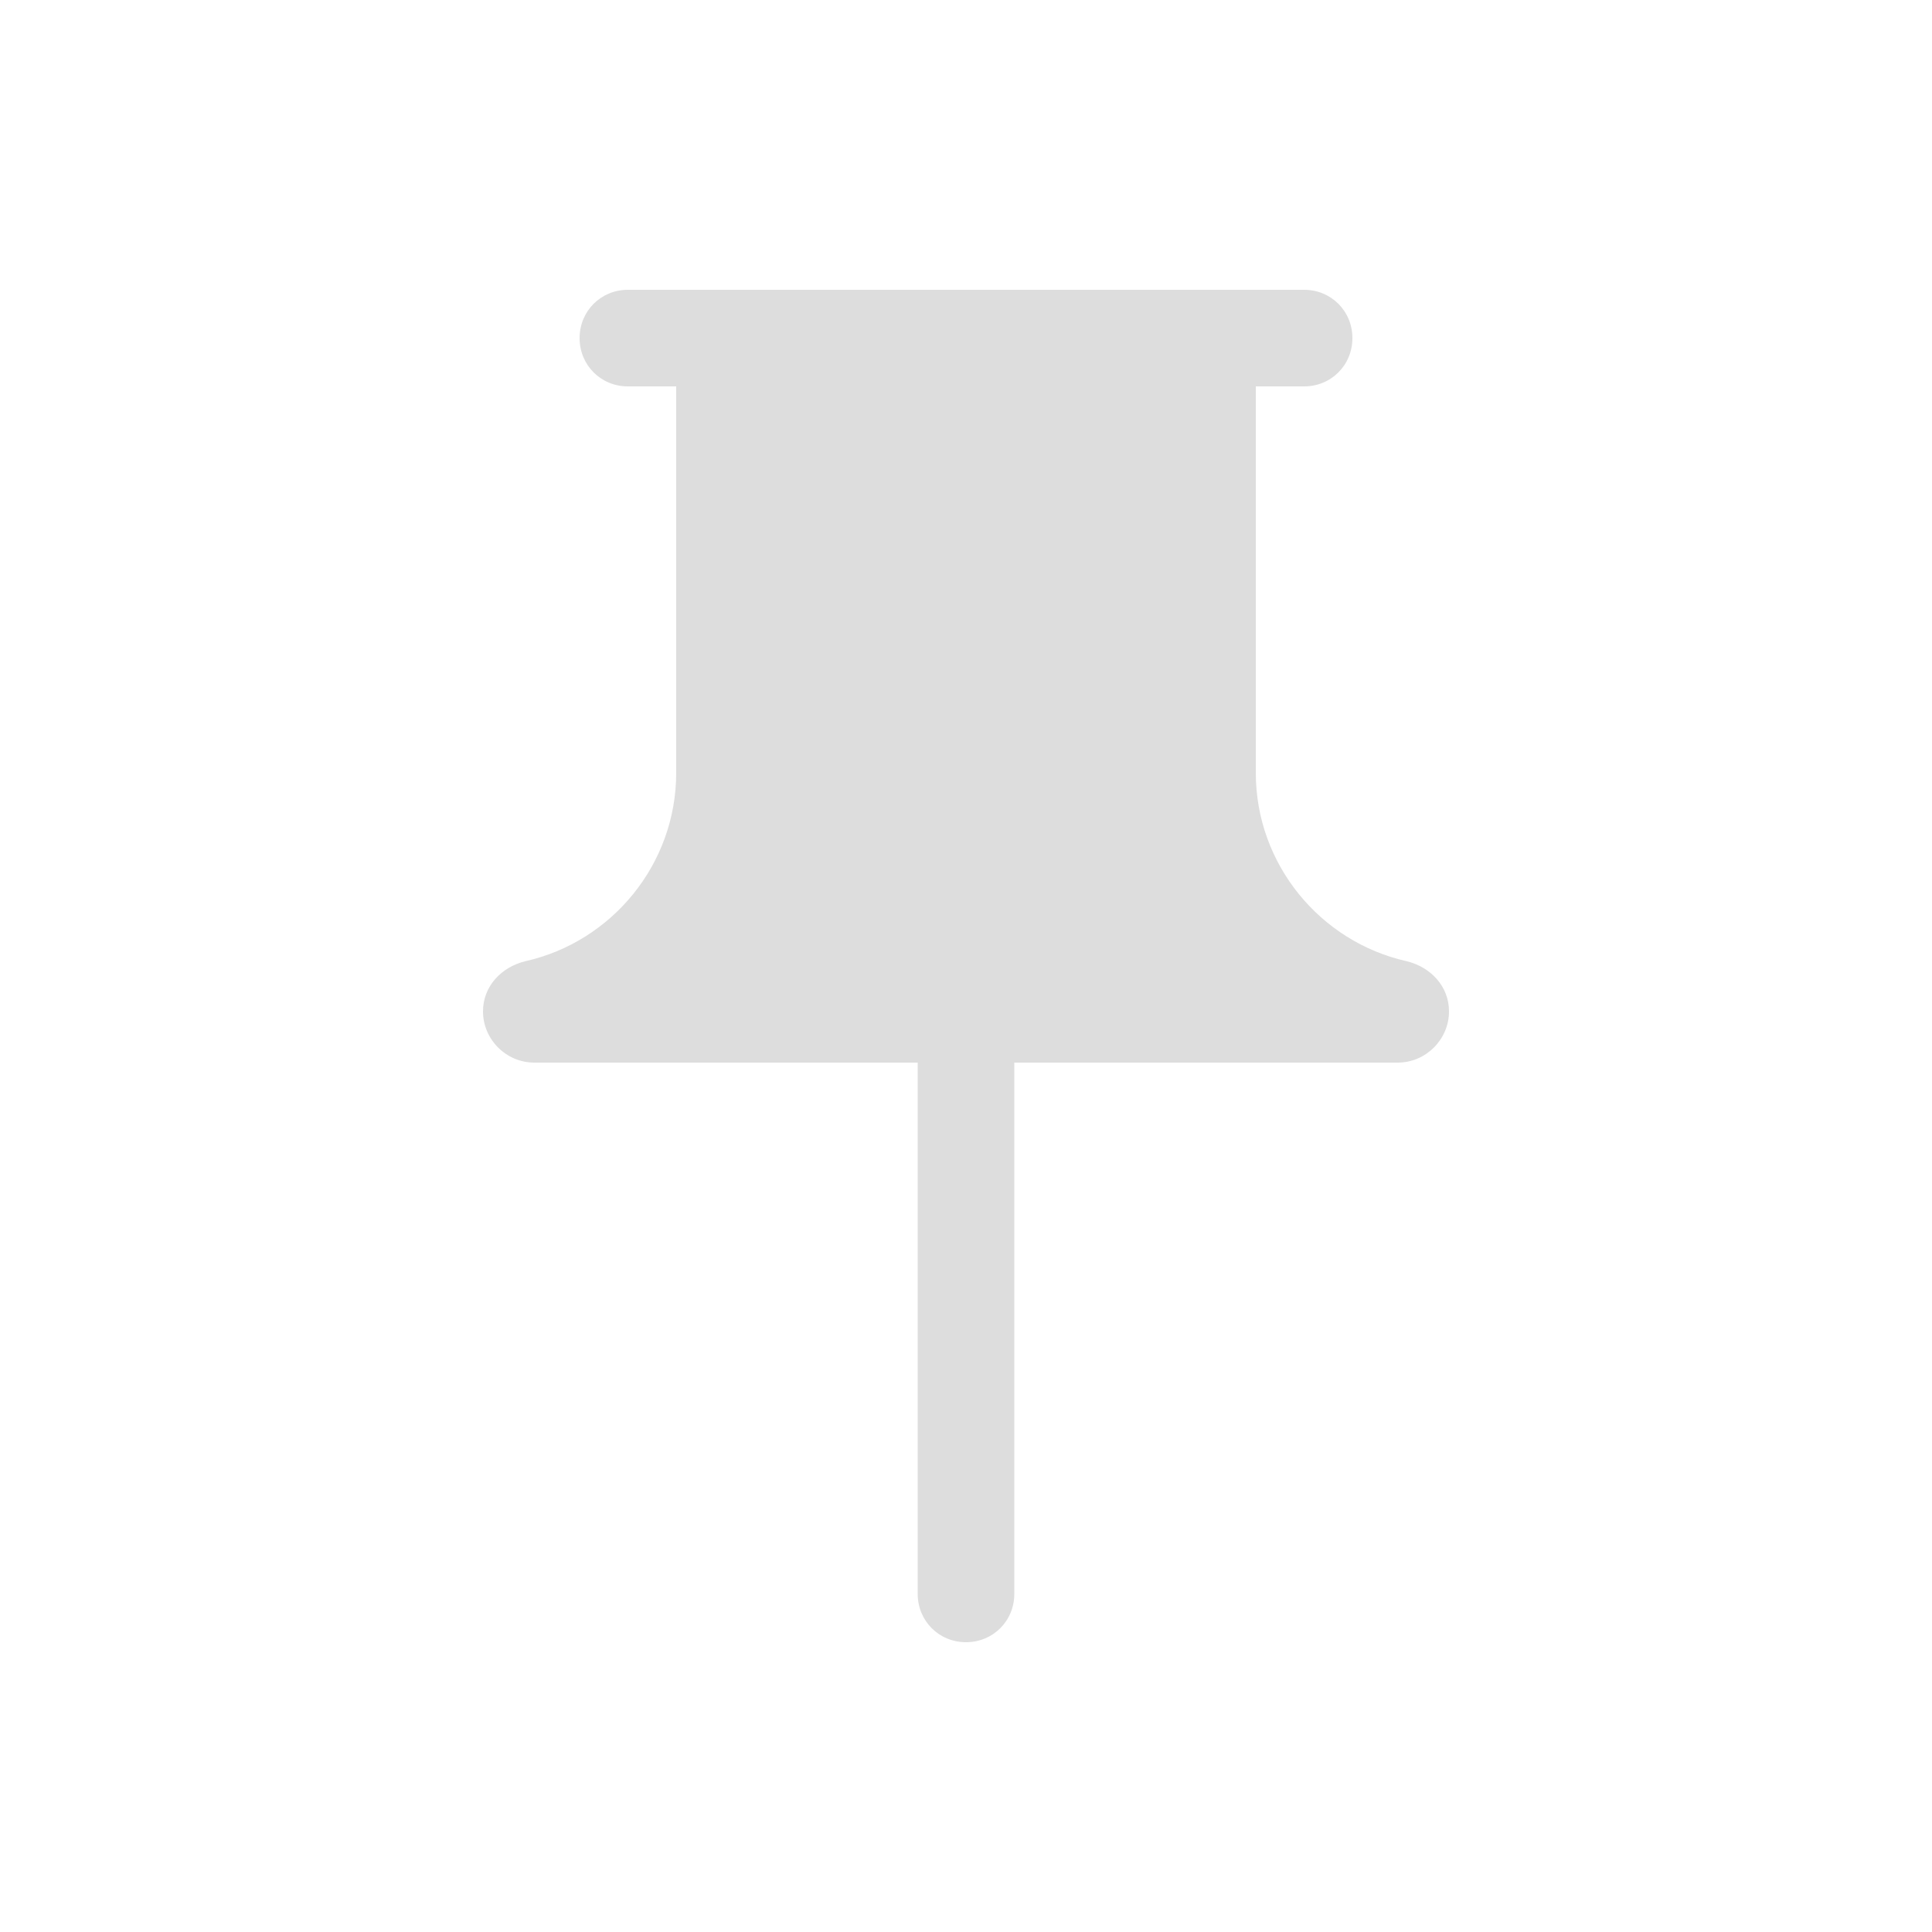
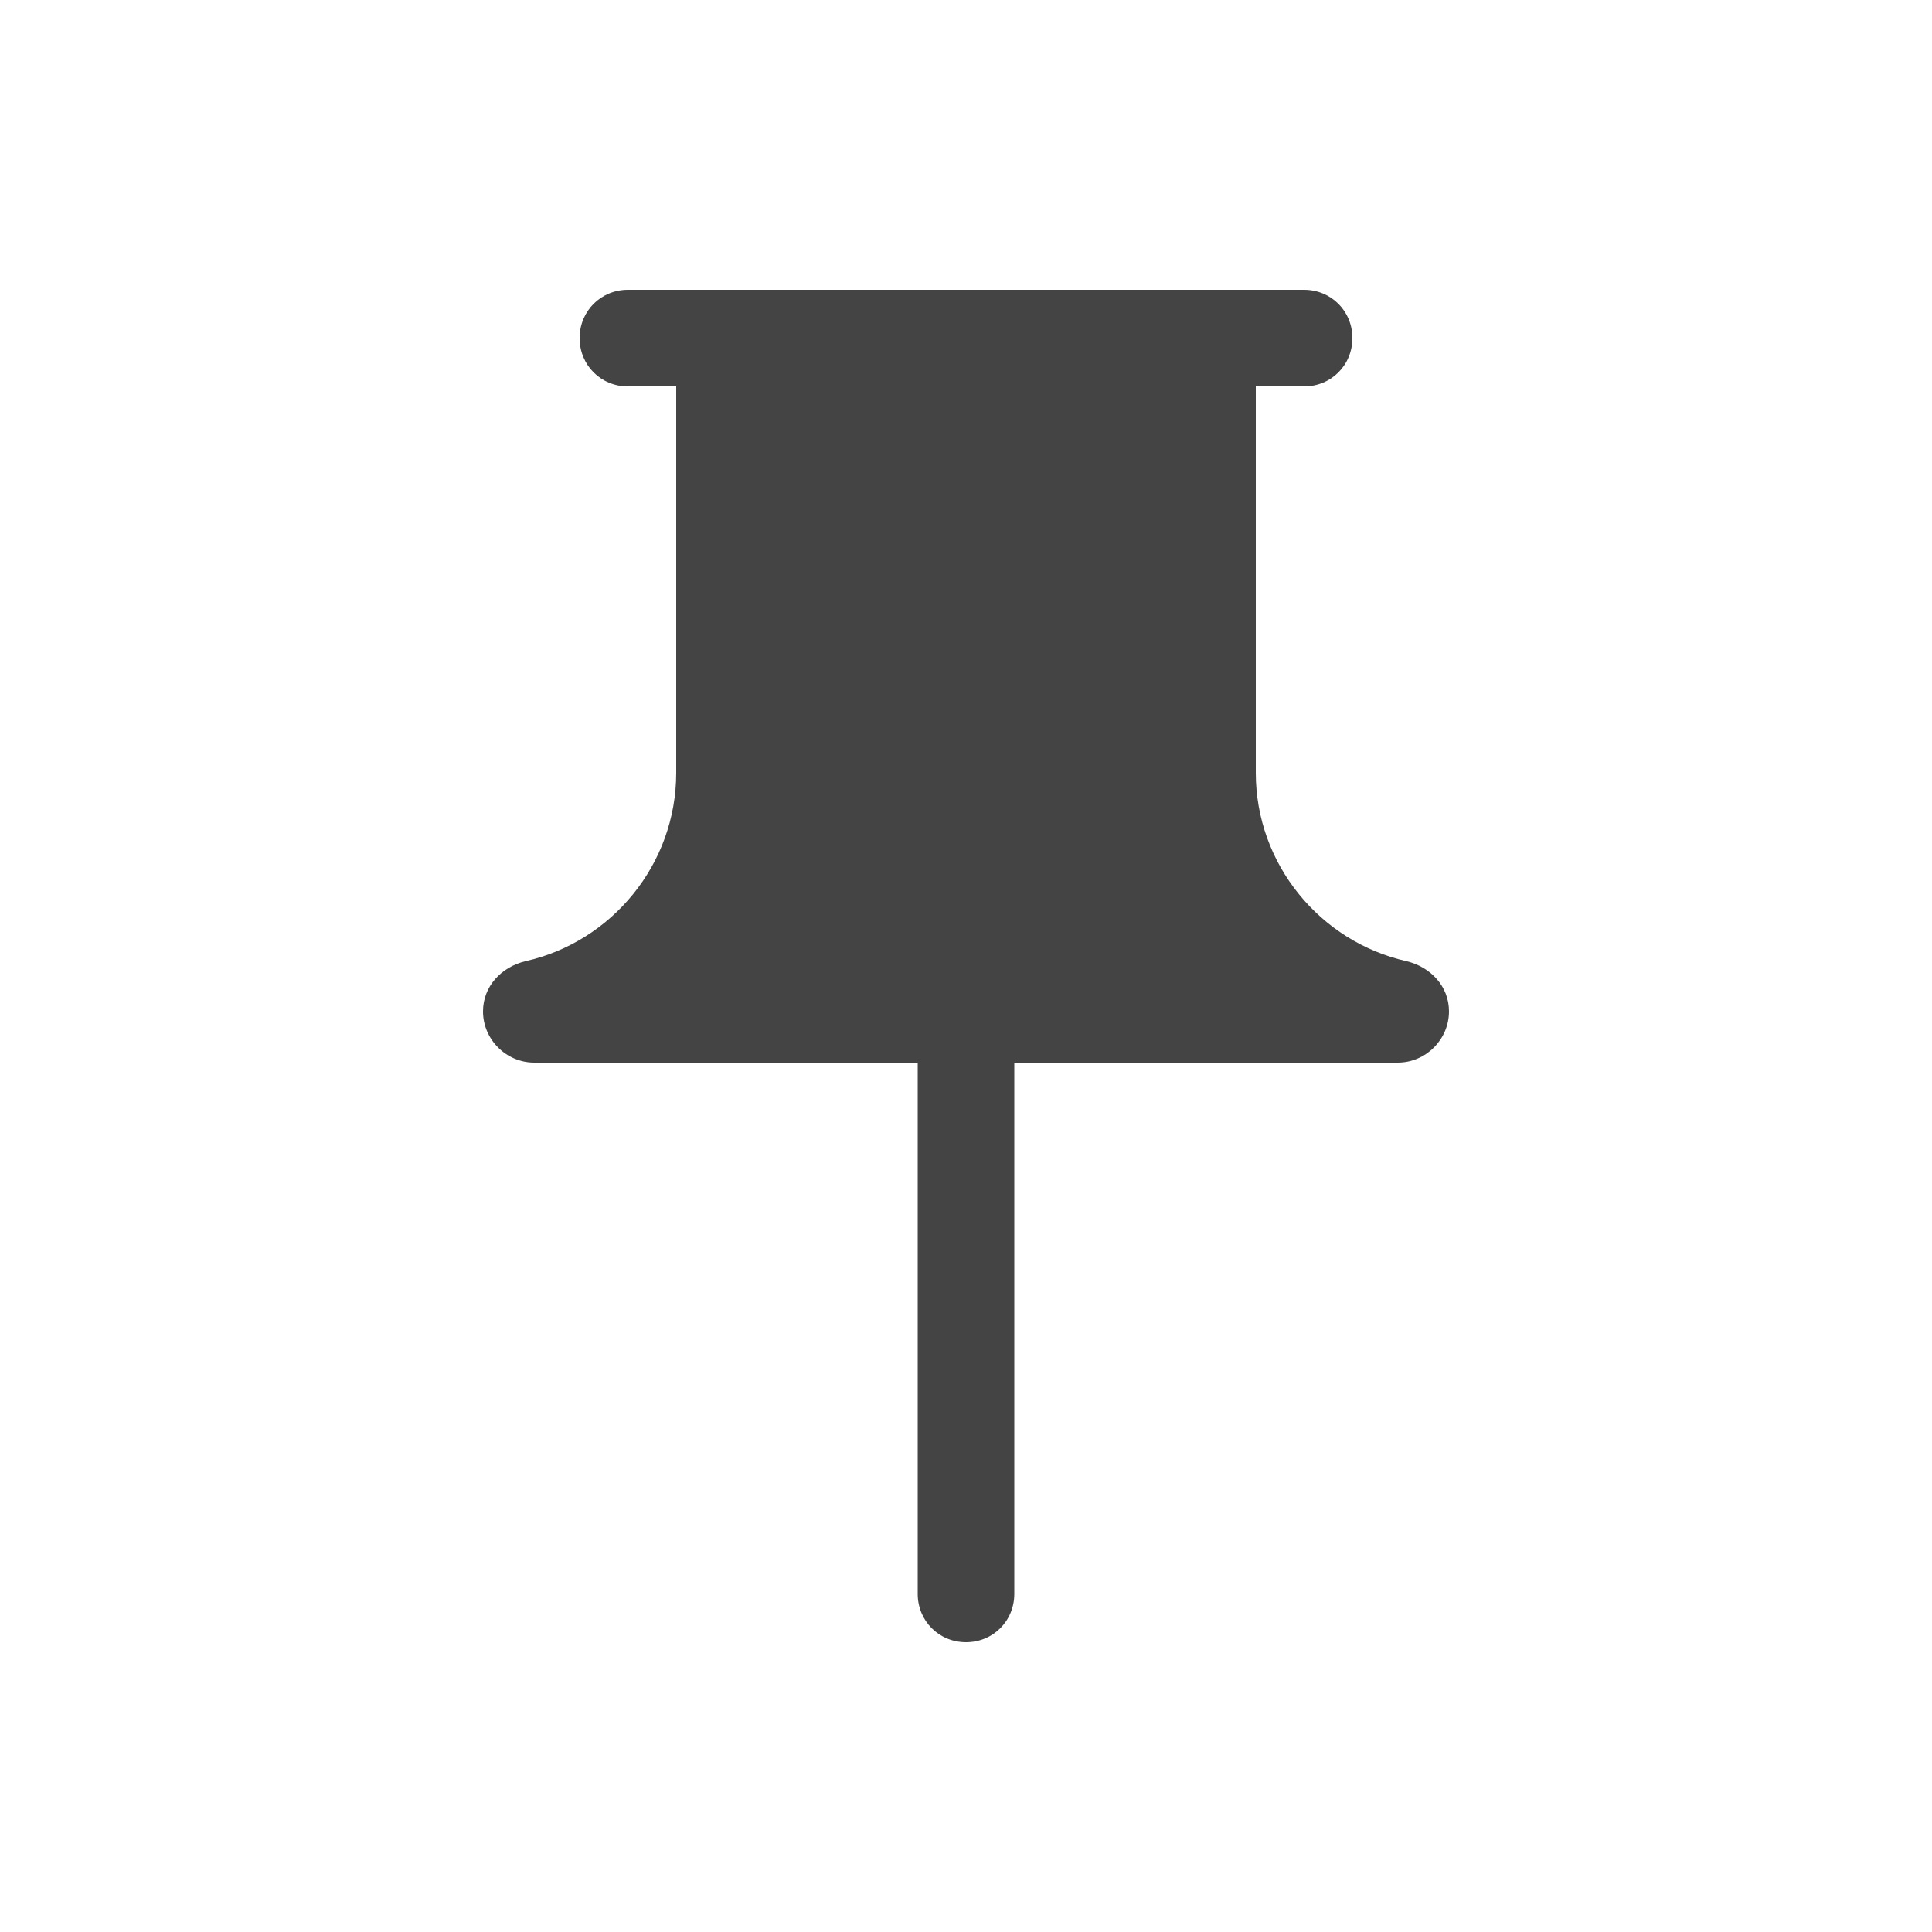
- <svg xmlns="http://www.w3.org/2000/svg" enable-background="new 0 0 20 20" height="20px" viewBox="0 0 20 20" width="20px" fill="#DDDDDD">
+ <svg xmlns="http://www.w3.org/2000/svg" enable-background="new 0 0 20 20" height="20px" viewBox="0 0 20 20" width="20px" fill="#444444">
  <g>
    <rect fill="none" height="20" width="20" />
  </g>
  <g>
    <g>
      <path d="M15,10.47c0-0.26-0.19-0.46-0.44-0.52C13.67,9.75,13,8.95,13,8V4h0.5C13.78,4,14,3.78,14,3.5C14,3.22,13.78,3,13.5,3h-7 C6.22,3,6,3.22,6,3.5C6,3.78,6.22,4,6.5,4H7v4c0,0.95-0.67,1.75-1.56,1.95C5.19,10.01,5,10.21,5,10.47v0C5,10.76,5.24,11,5.53,11 H9.5v5.5c0,0.28,0.22,0.5,0.5,0.5h0c0.28,0,0.5-0.22,0.5-0.5V11h3.97C14.76,11,15,10.76,15,10.47L15,10.47z" />
    </g>
  </g>
</svg>
